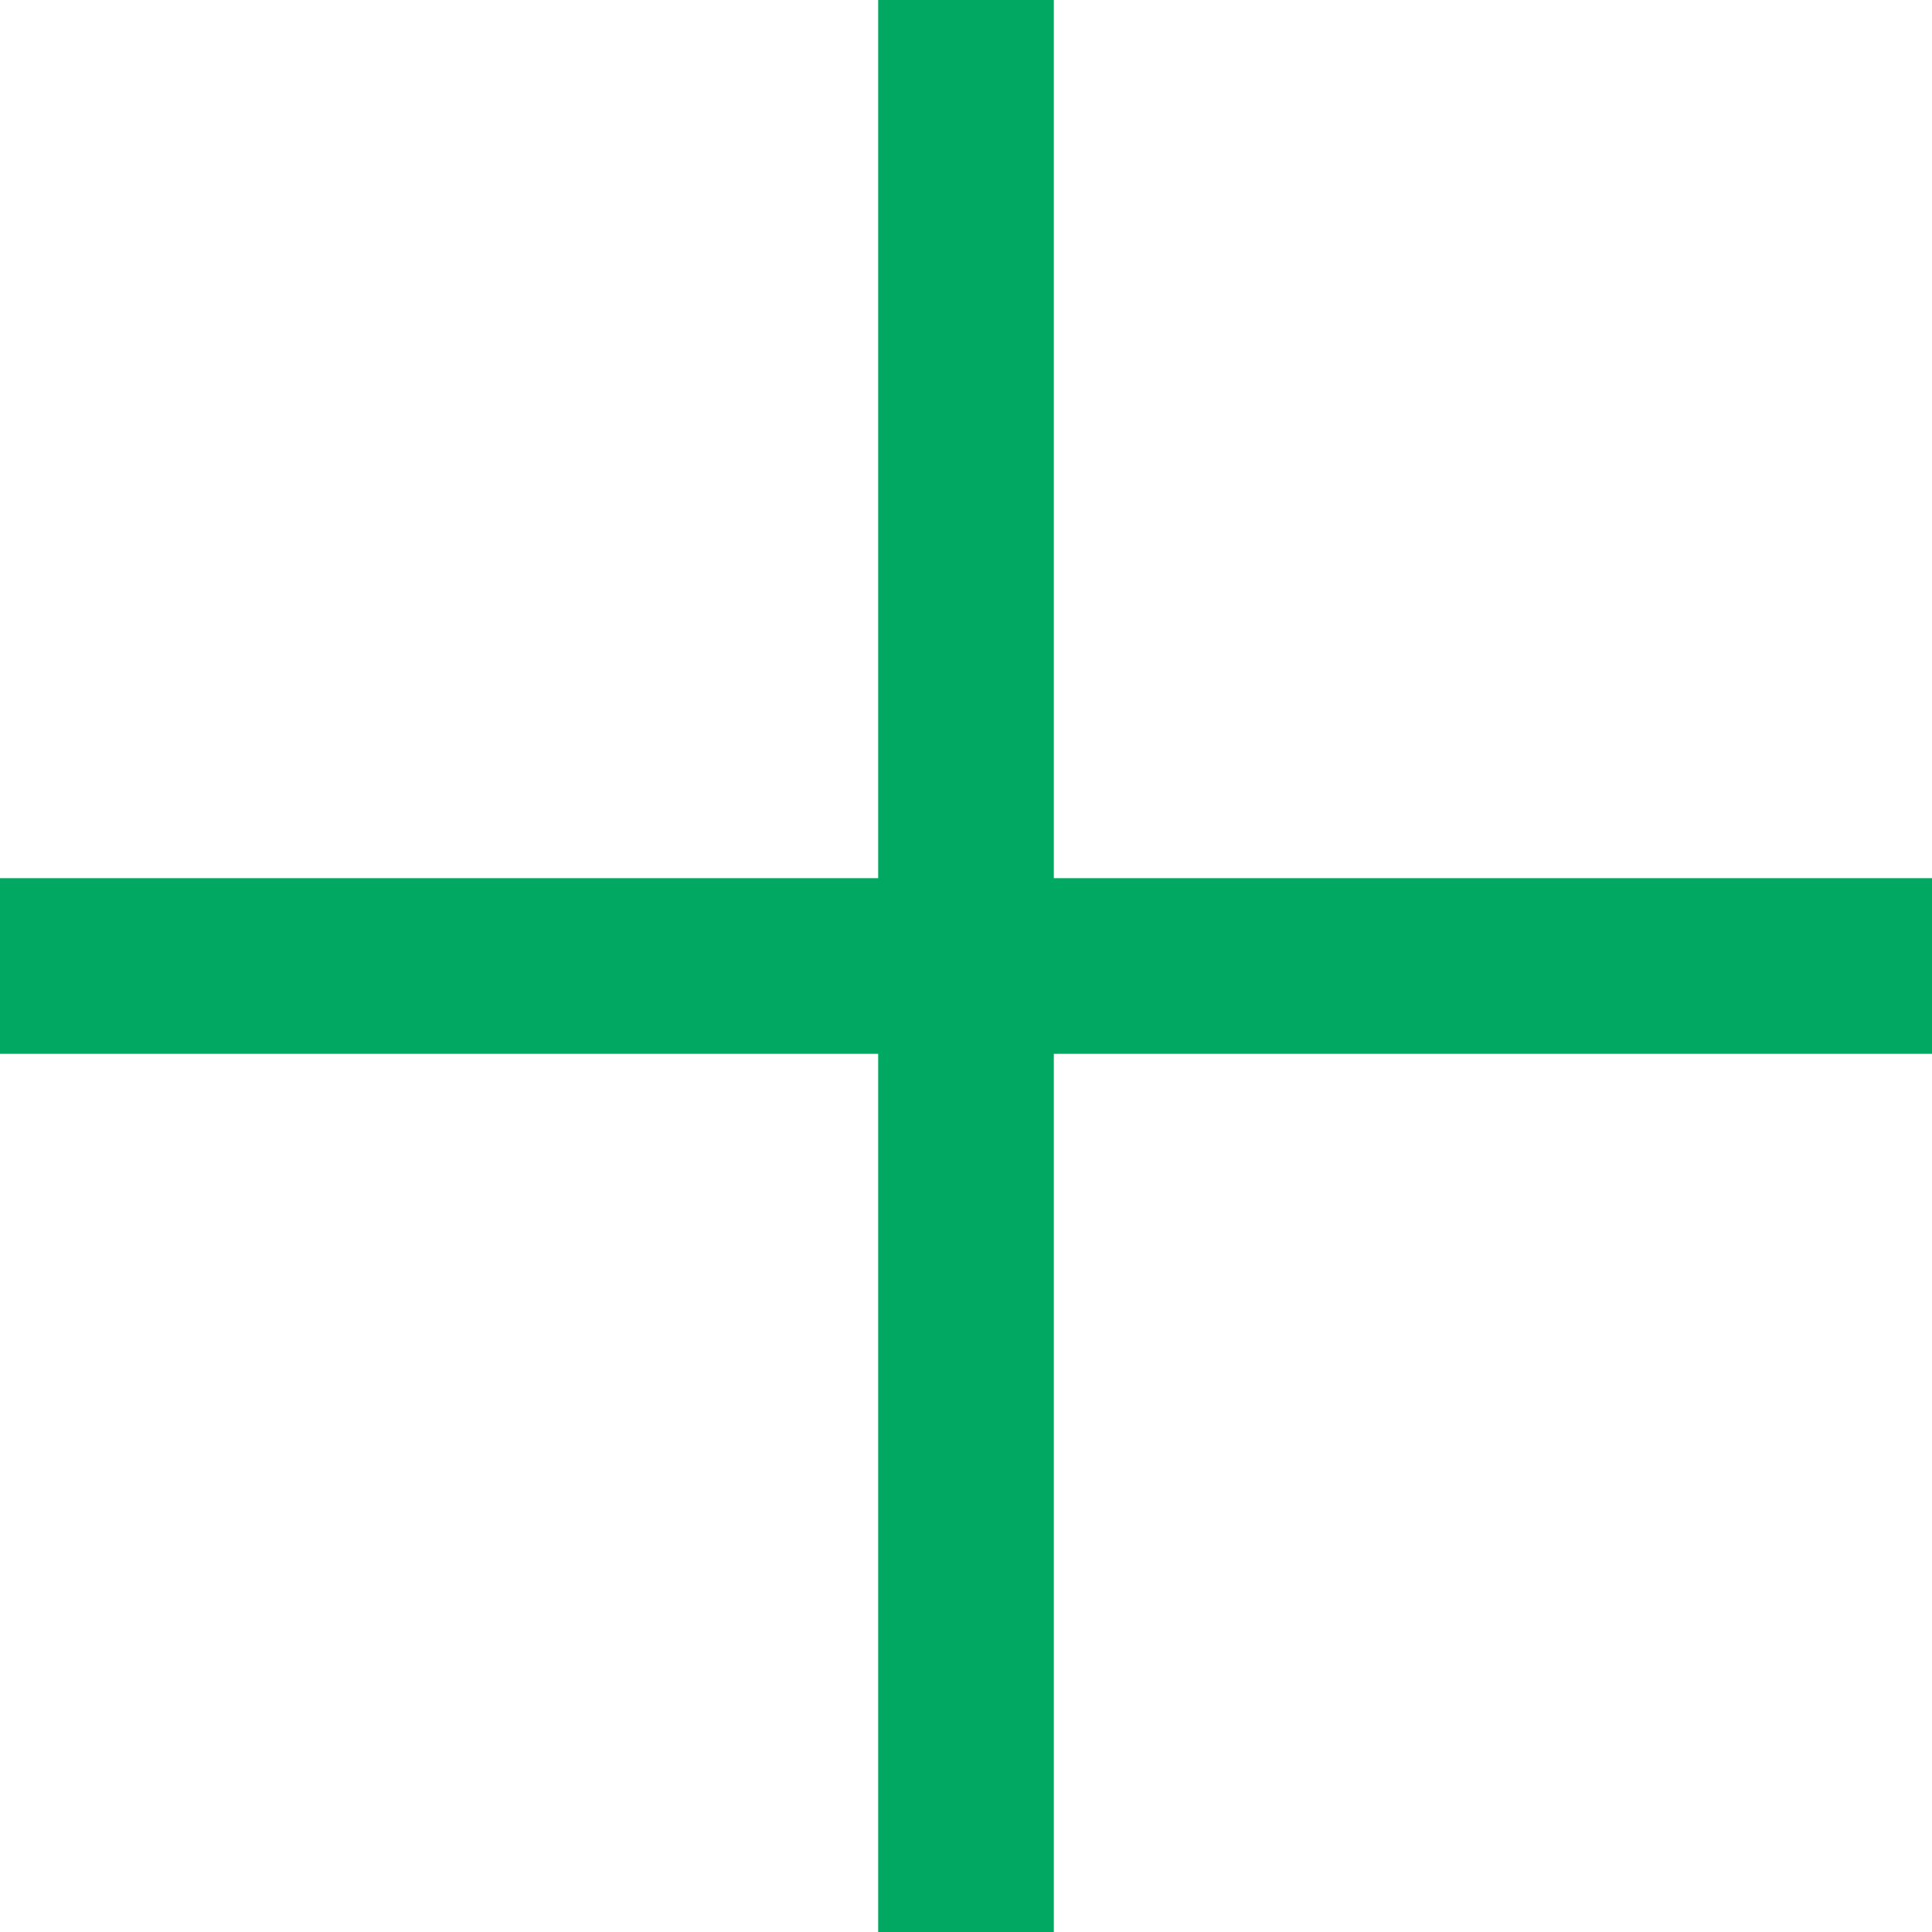
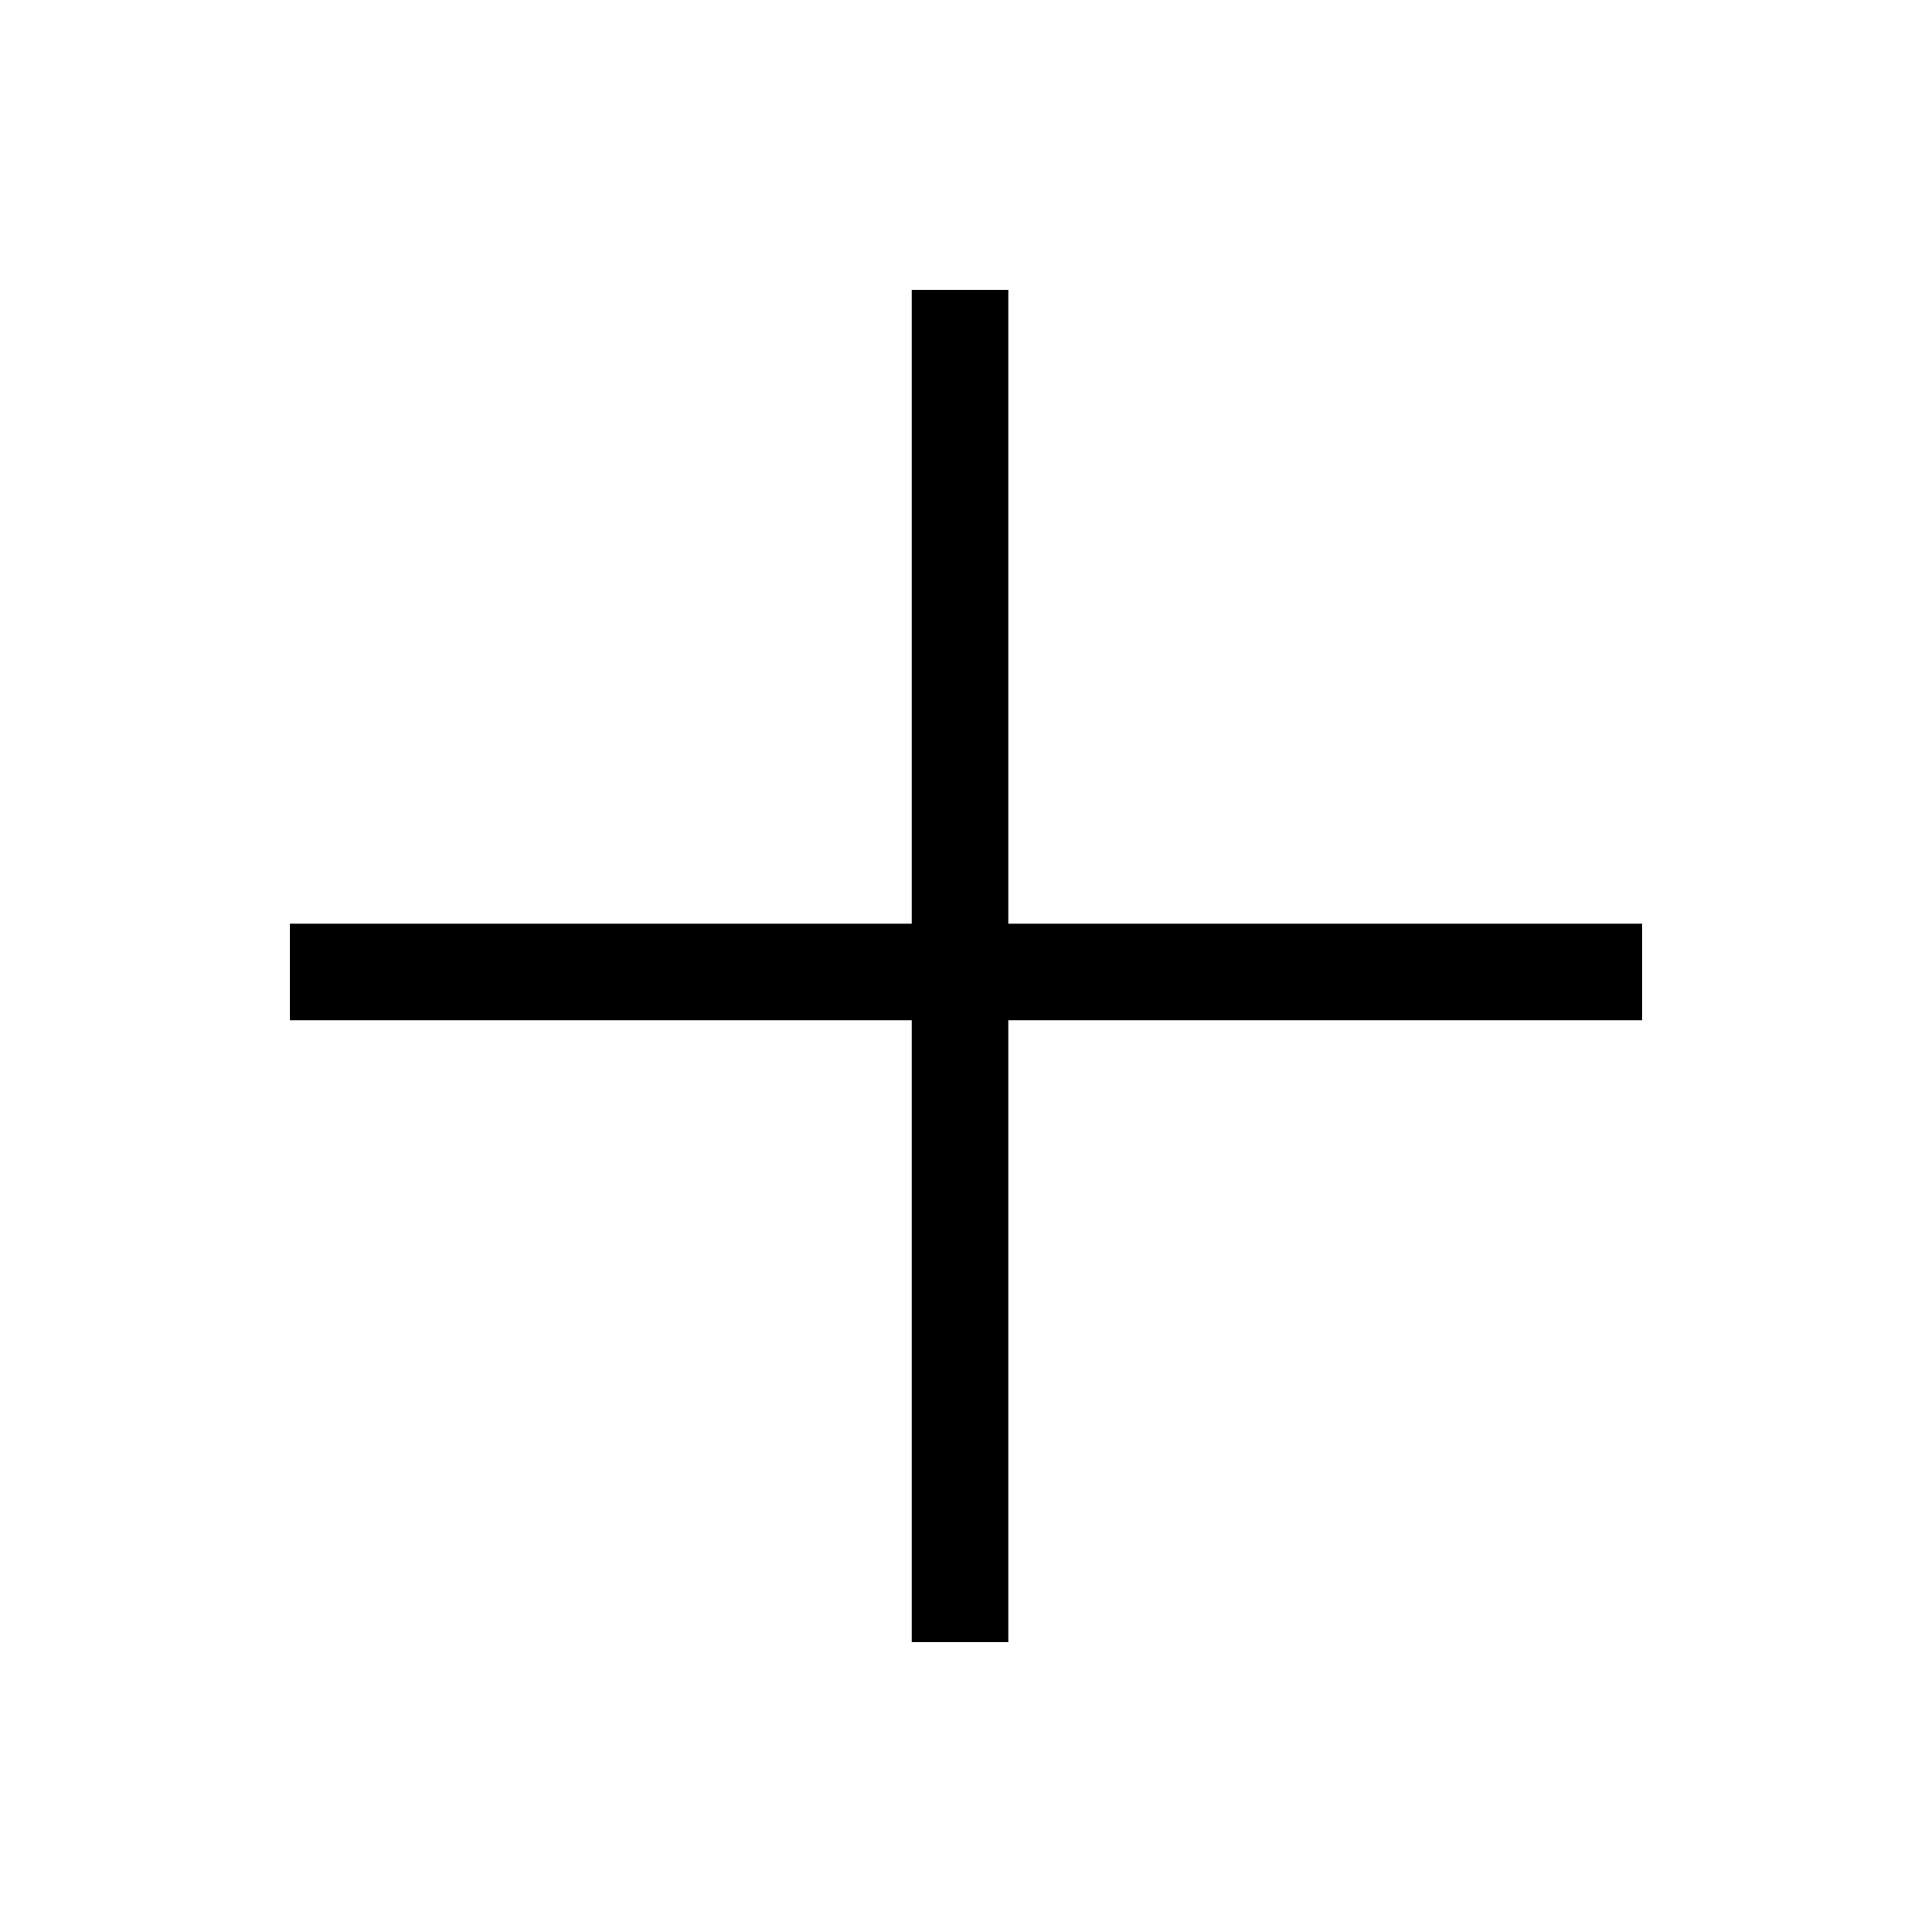
- <svg xmlns="http://www.w3.org/2000/svg" width="11" height="11" viewBox="0 0 11 11" fill="none">
-   <path d="M5.5 0V11" stroke="#00A862" />
-   <path d="M11 5.5L-2.38419e-07 5.5" stroke="#00A862" />
+ <svg xmlns="http://www.w3.org/2000/svg" width="20" height="20" viewBox="0 0 20 20" fill="none">
+   <path fill-rule="evenodd" clip-rule="evenodd" d="M10.438 9.562V3H9.438V9.562H3V10.562H9.438V17H10.438V10.562H17V9.562H10.438Z" fill="currentColor" />
</svg>
